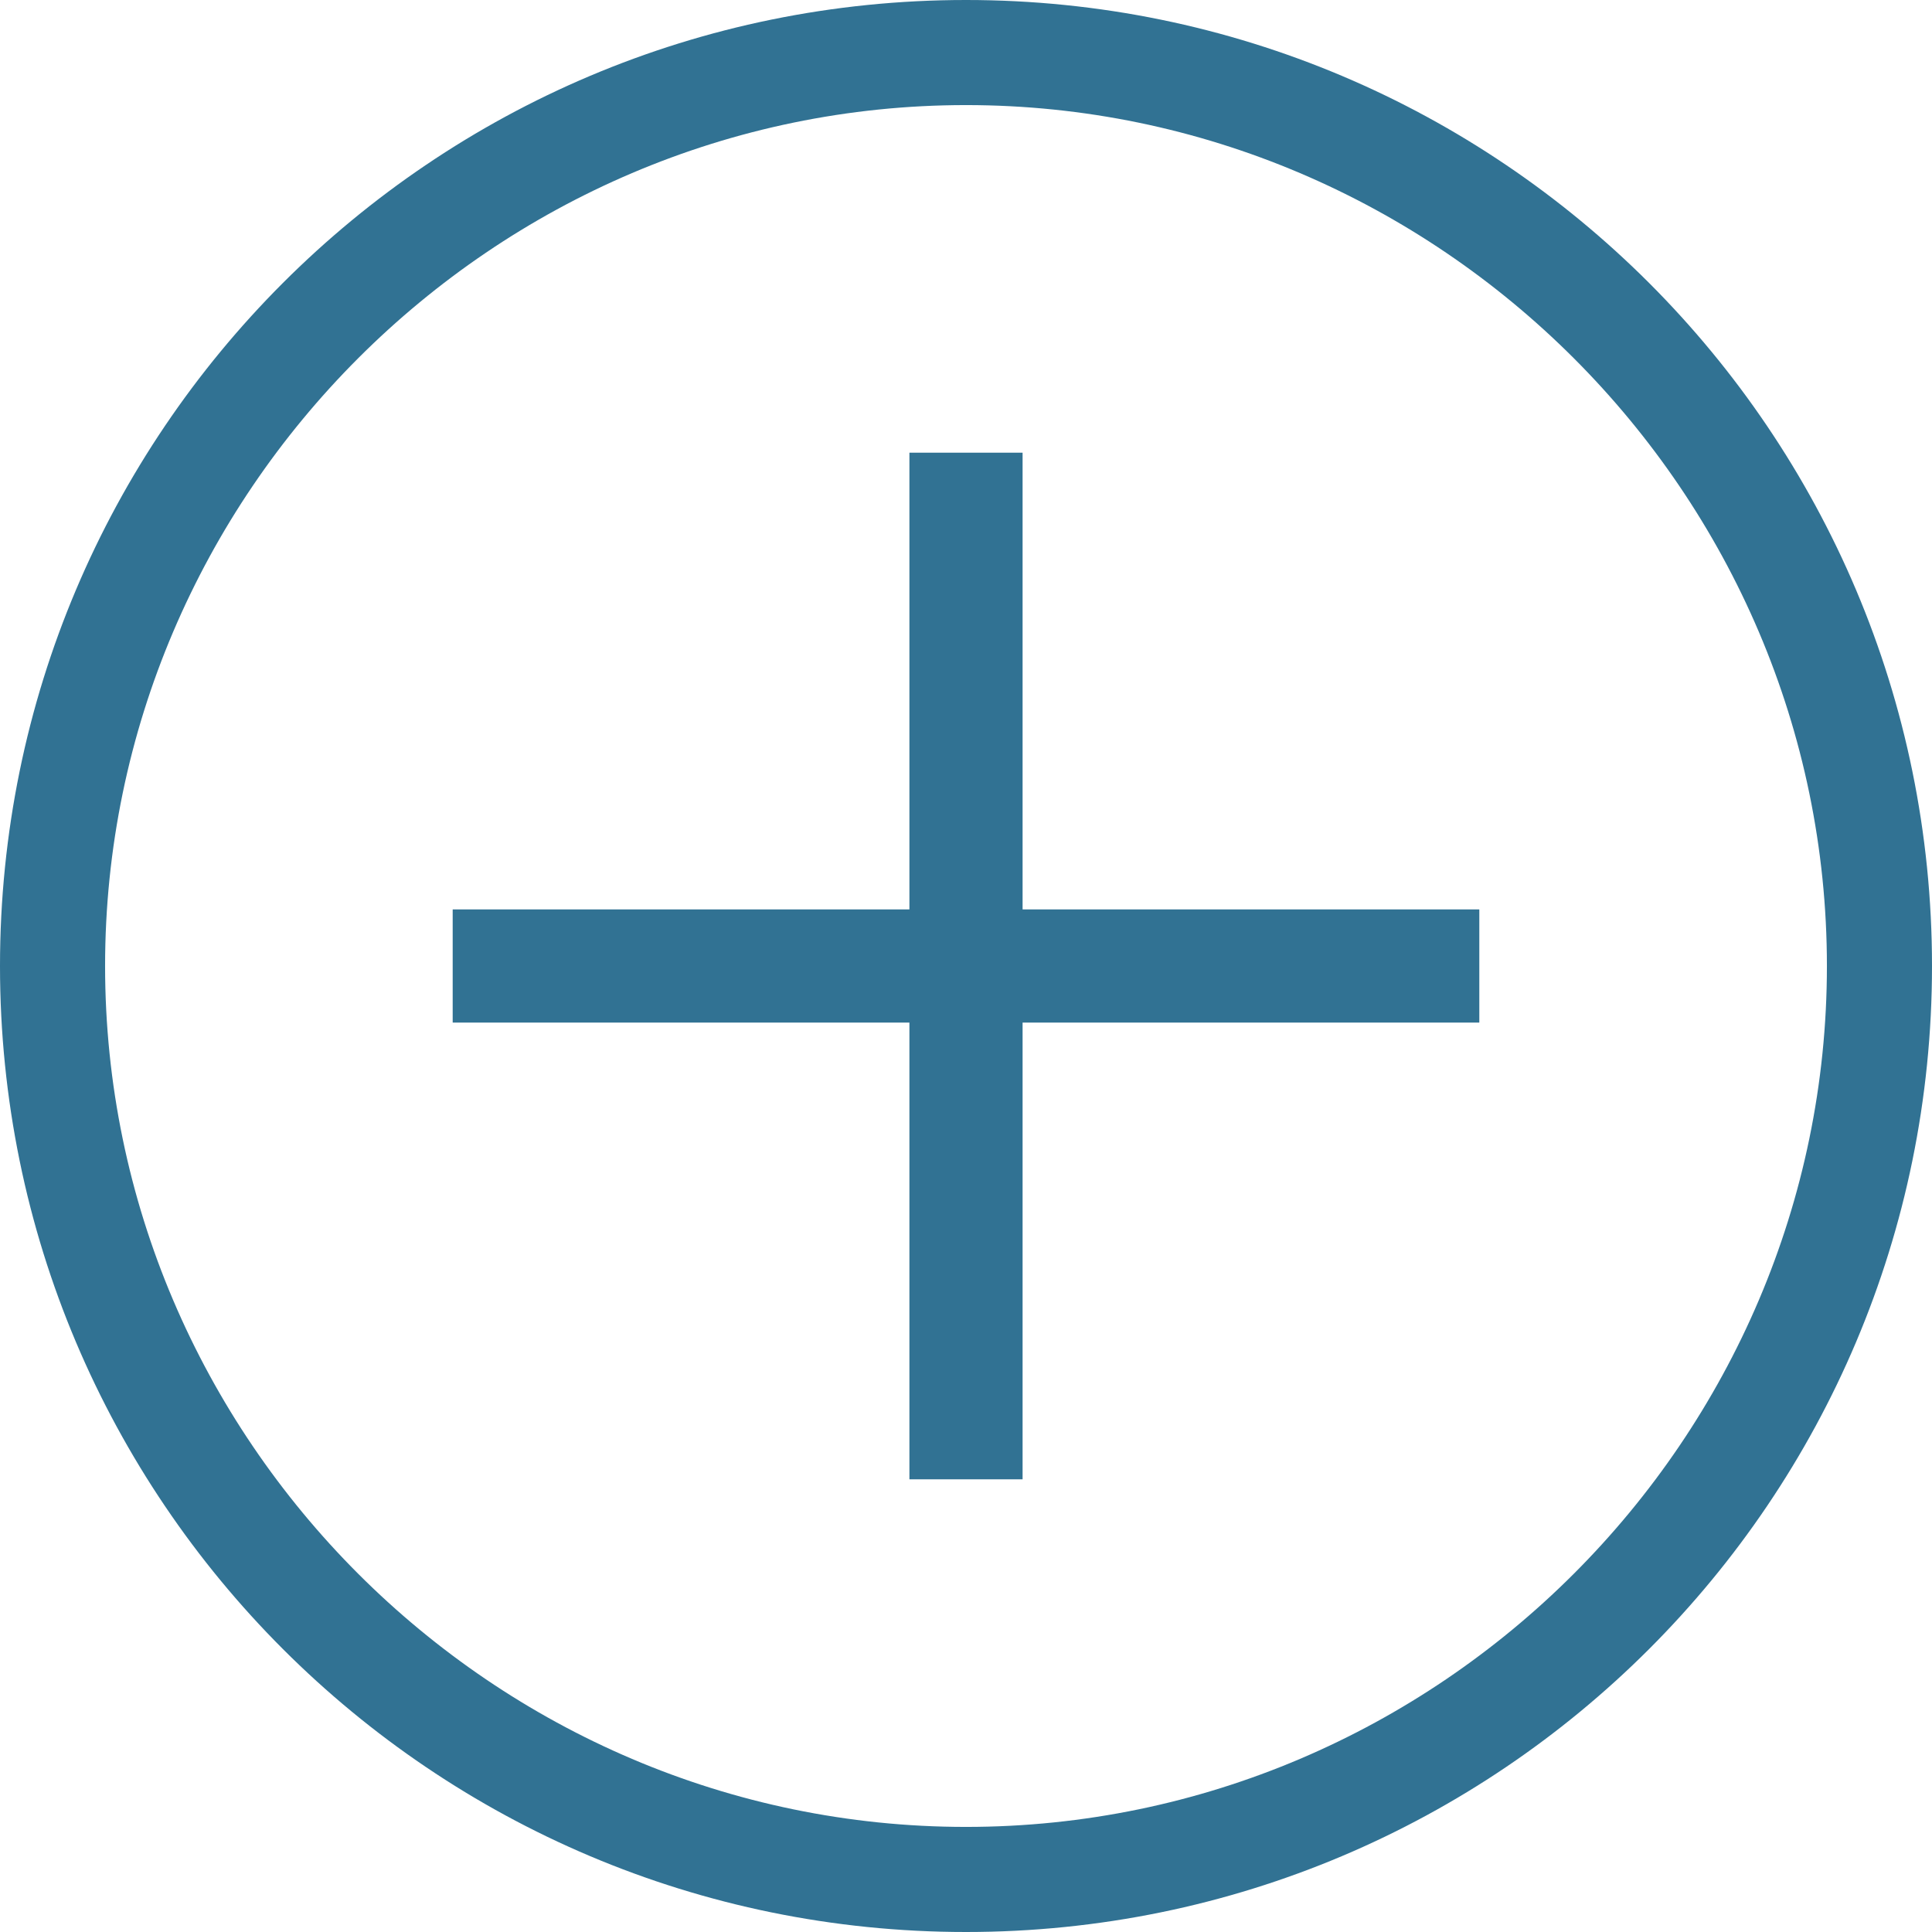
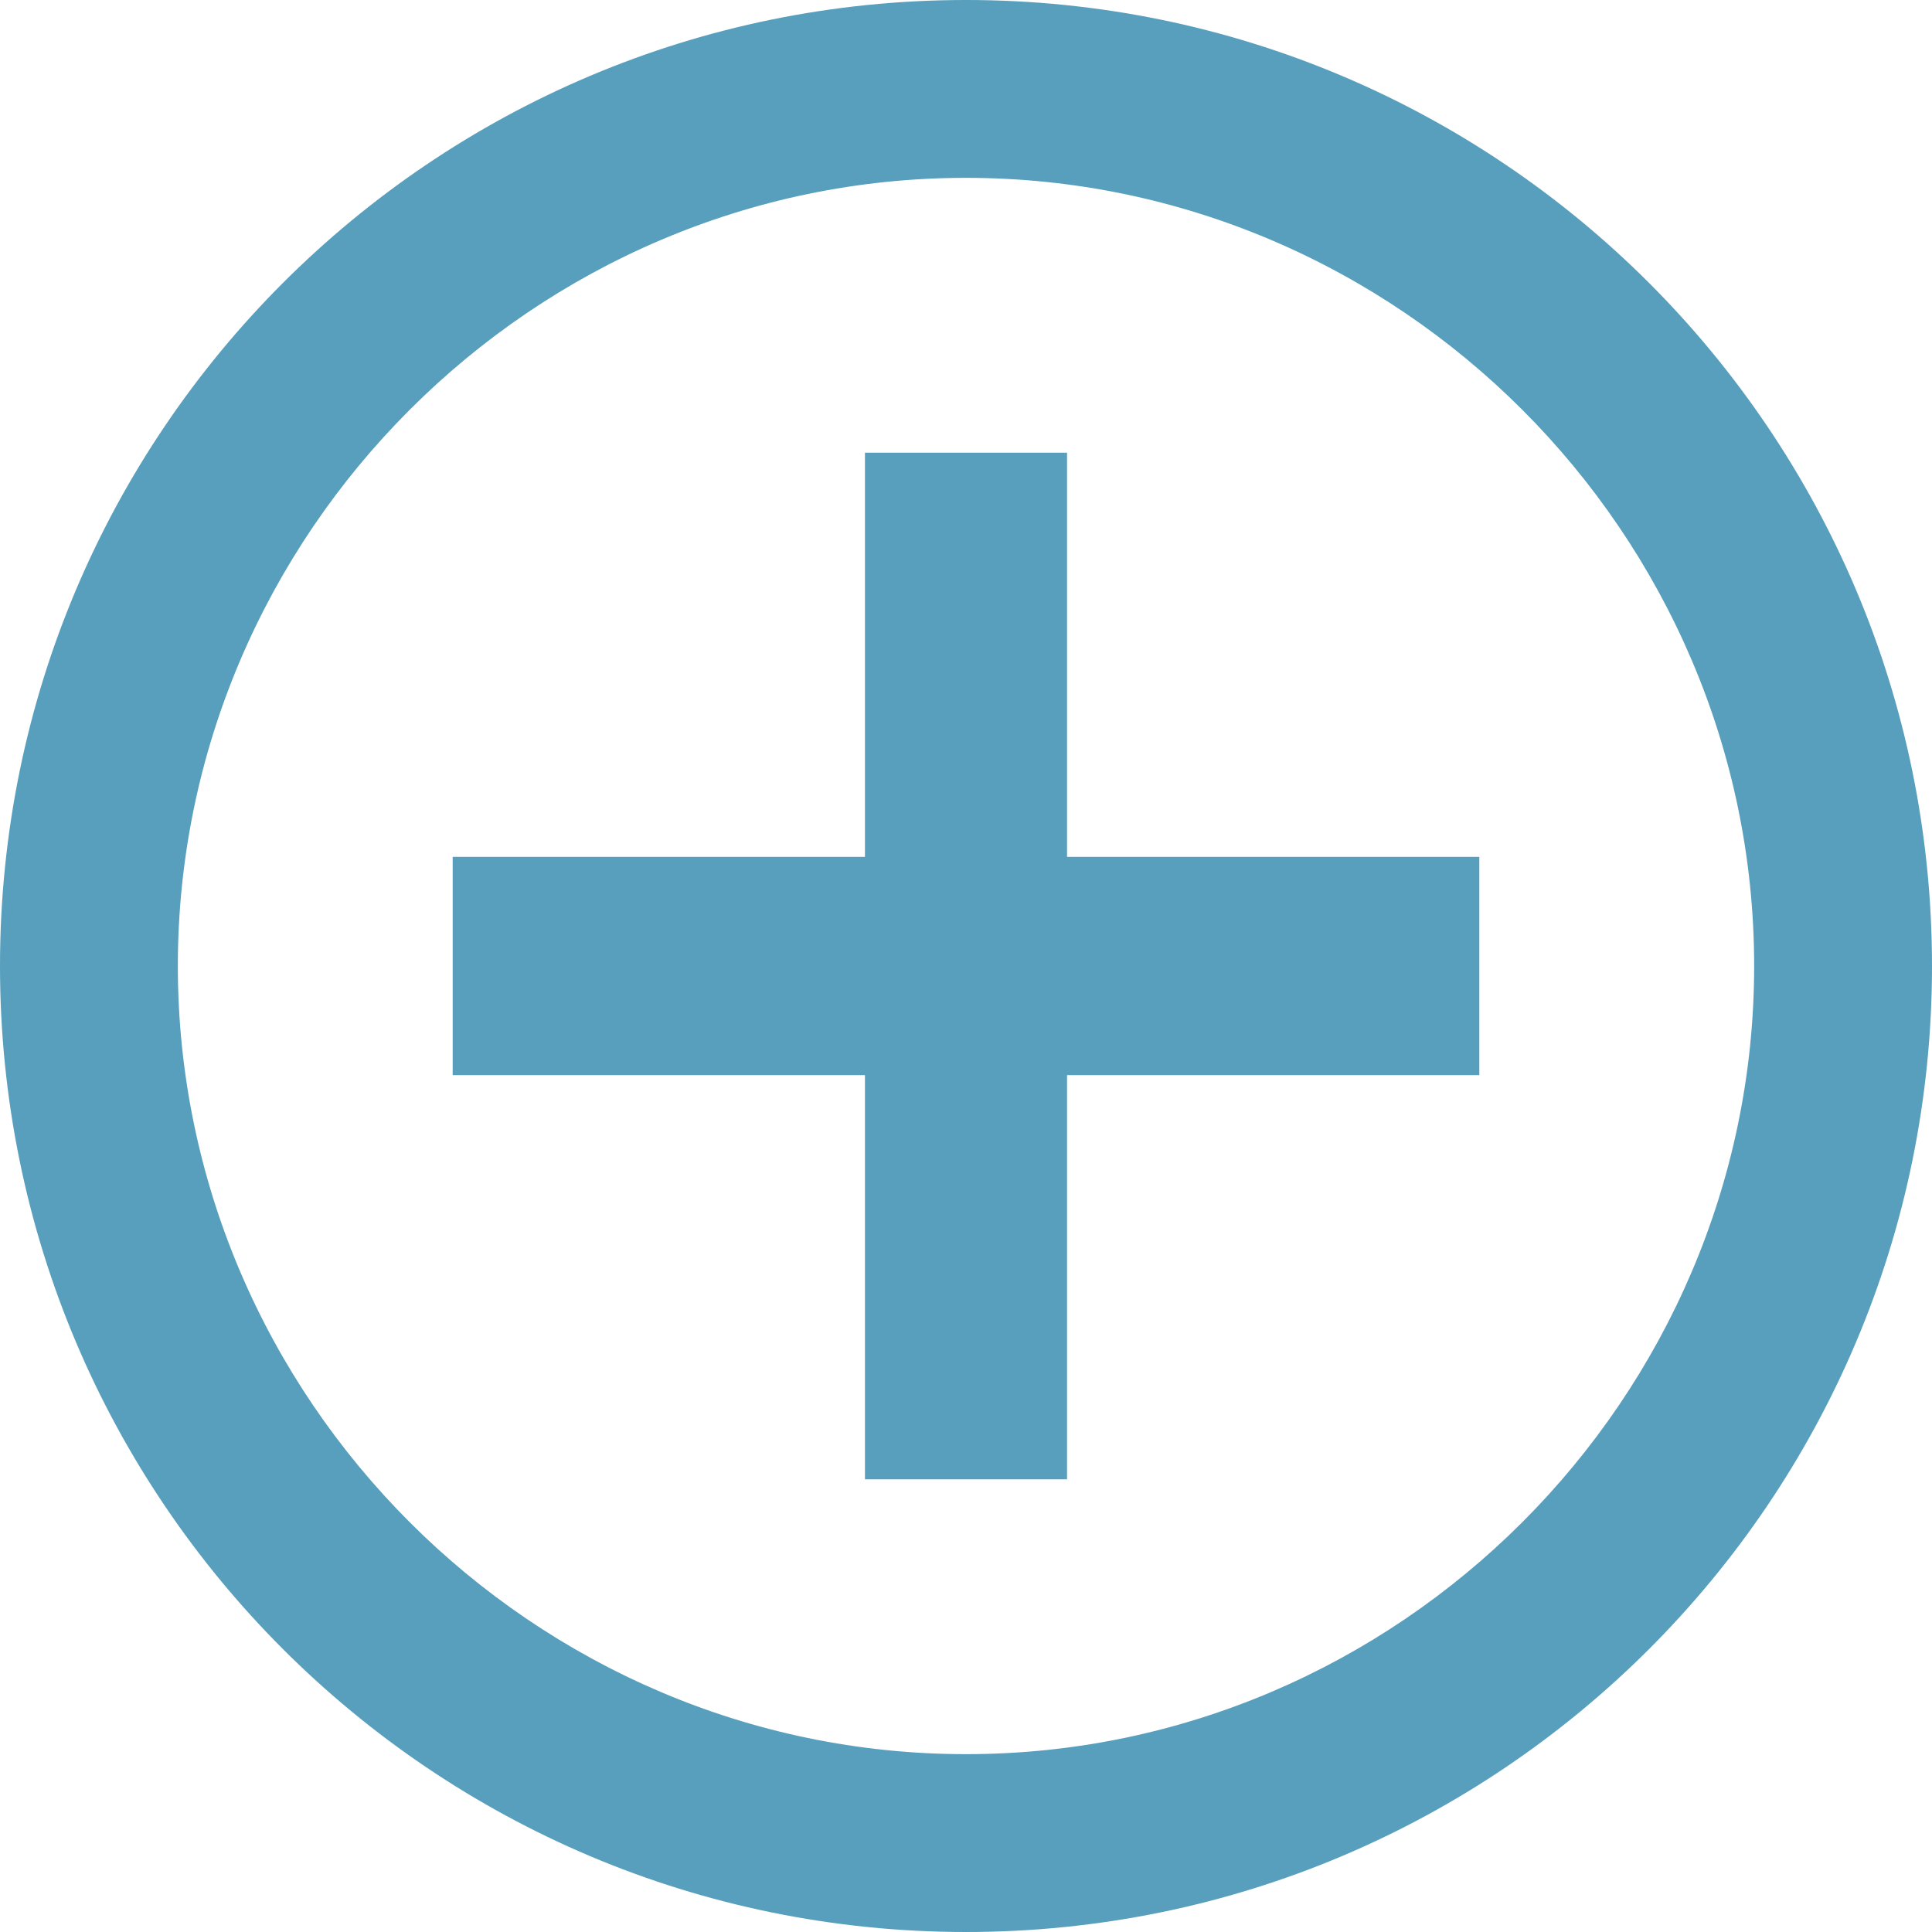
- <svg xmlns="http://www.w3.org/2000/svg" xmlns:xlink="http://www.w3.org/1999/xlink" version="1.1" id="Layer_1" x="0px" y="0px" viewBox="0 0 47.8 47.8" style="enable-background:new 0 0 47.8 47.8;" xml:space="preserve">
+ <svg xmlns="http://www.w3.org/2000/svg" version="1.1" id="Layer_1" x="0px" y="0px" viewBox="-571 397.1 47.8 47.8" style="enable-background:new -571 397.1 47.8 47.8;" xml:space="preserve">
  <style type="text/css">
- 	.st0{clip-path:url(#SVGID_2_);fill:#317293;}
+ 	.st0{fill:none;}
+ 	.st1{fill:#579FBC;}
</style>
-   <g>
-     <defs>
-       <rect id="SVGID_1_" y="0" width="47.8" height="47.8" />
-     </defs>
-     <clipPath id="SVGID_2_">
-       <use xlink:href="#SVGID_1_" style="overflow:visible;" />
-     </clipPath>
-     <path class="st0" d="M23.9,47.8C10.7,47.8,0,37.1,0,23.9S10.7,0,23.9,0s23.9,10.7,23.9,23.9S37.1,47.8,23.9,47.8 M23.9,2.6   c-11.7,0-21.3,9.6-21.3,21.3s9.6,21.3,21.3,21.3s21.3-9.6,21.3-21.3S35.6,2.6,23.9,2.6" />
-     <rect x="11.2" y="22.5" class="st0" width="25.4" height="2.8" />
-     <rect x="22.5" y="11.2" class="st0" width="2.8" height="25.4" />
-   </g>
+   <rect x="-571" y="397.1" class="st0" width="47.8" height="47.8" />
+   <path class="st1" d="M-547.1,444.9c-13.2,0-23.9-10.7-23.9-23.9c0-13.2,10.7-23.9,23.9-23.9c13.2,0,23.9,10.7,23.9,23.9  C-523.2,434.2-533.9,444.9-547.1,444.9 M-547.1,401.5c-10.7,0-19.5,8.8-19.5,19.5c0,10.7,8.8,19.5,19.5,19.5  c10.7,0,19.5-8.8,19.5-19.5C-527.6,410.3-536.4,401.5-547.1,401.5" />
+   <rect x="-571" y="397.1" class="st0" width="47.8" height="47.8" />
+   <rect x="-559.8" y="418.3" class="st1" width="25.4" height="5.4" />
+   <rect x="-571" y="397.1" class="st0" width="47.8" height="47.8" />
+   <rect x="-549.6" y="408.3" class="st1" width="5" height="25.4" />
</svg>
